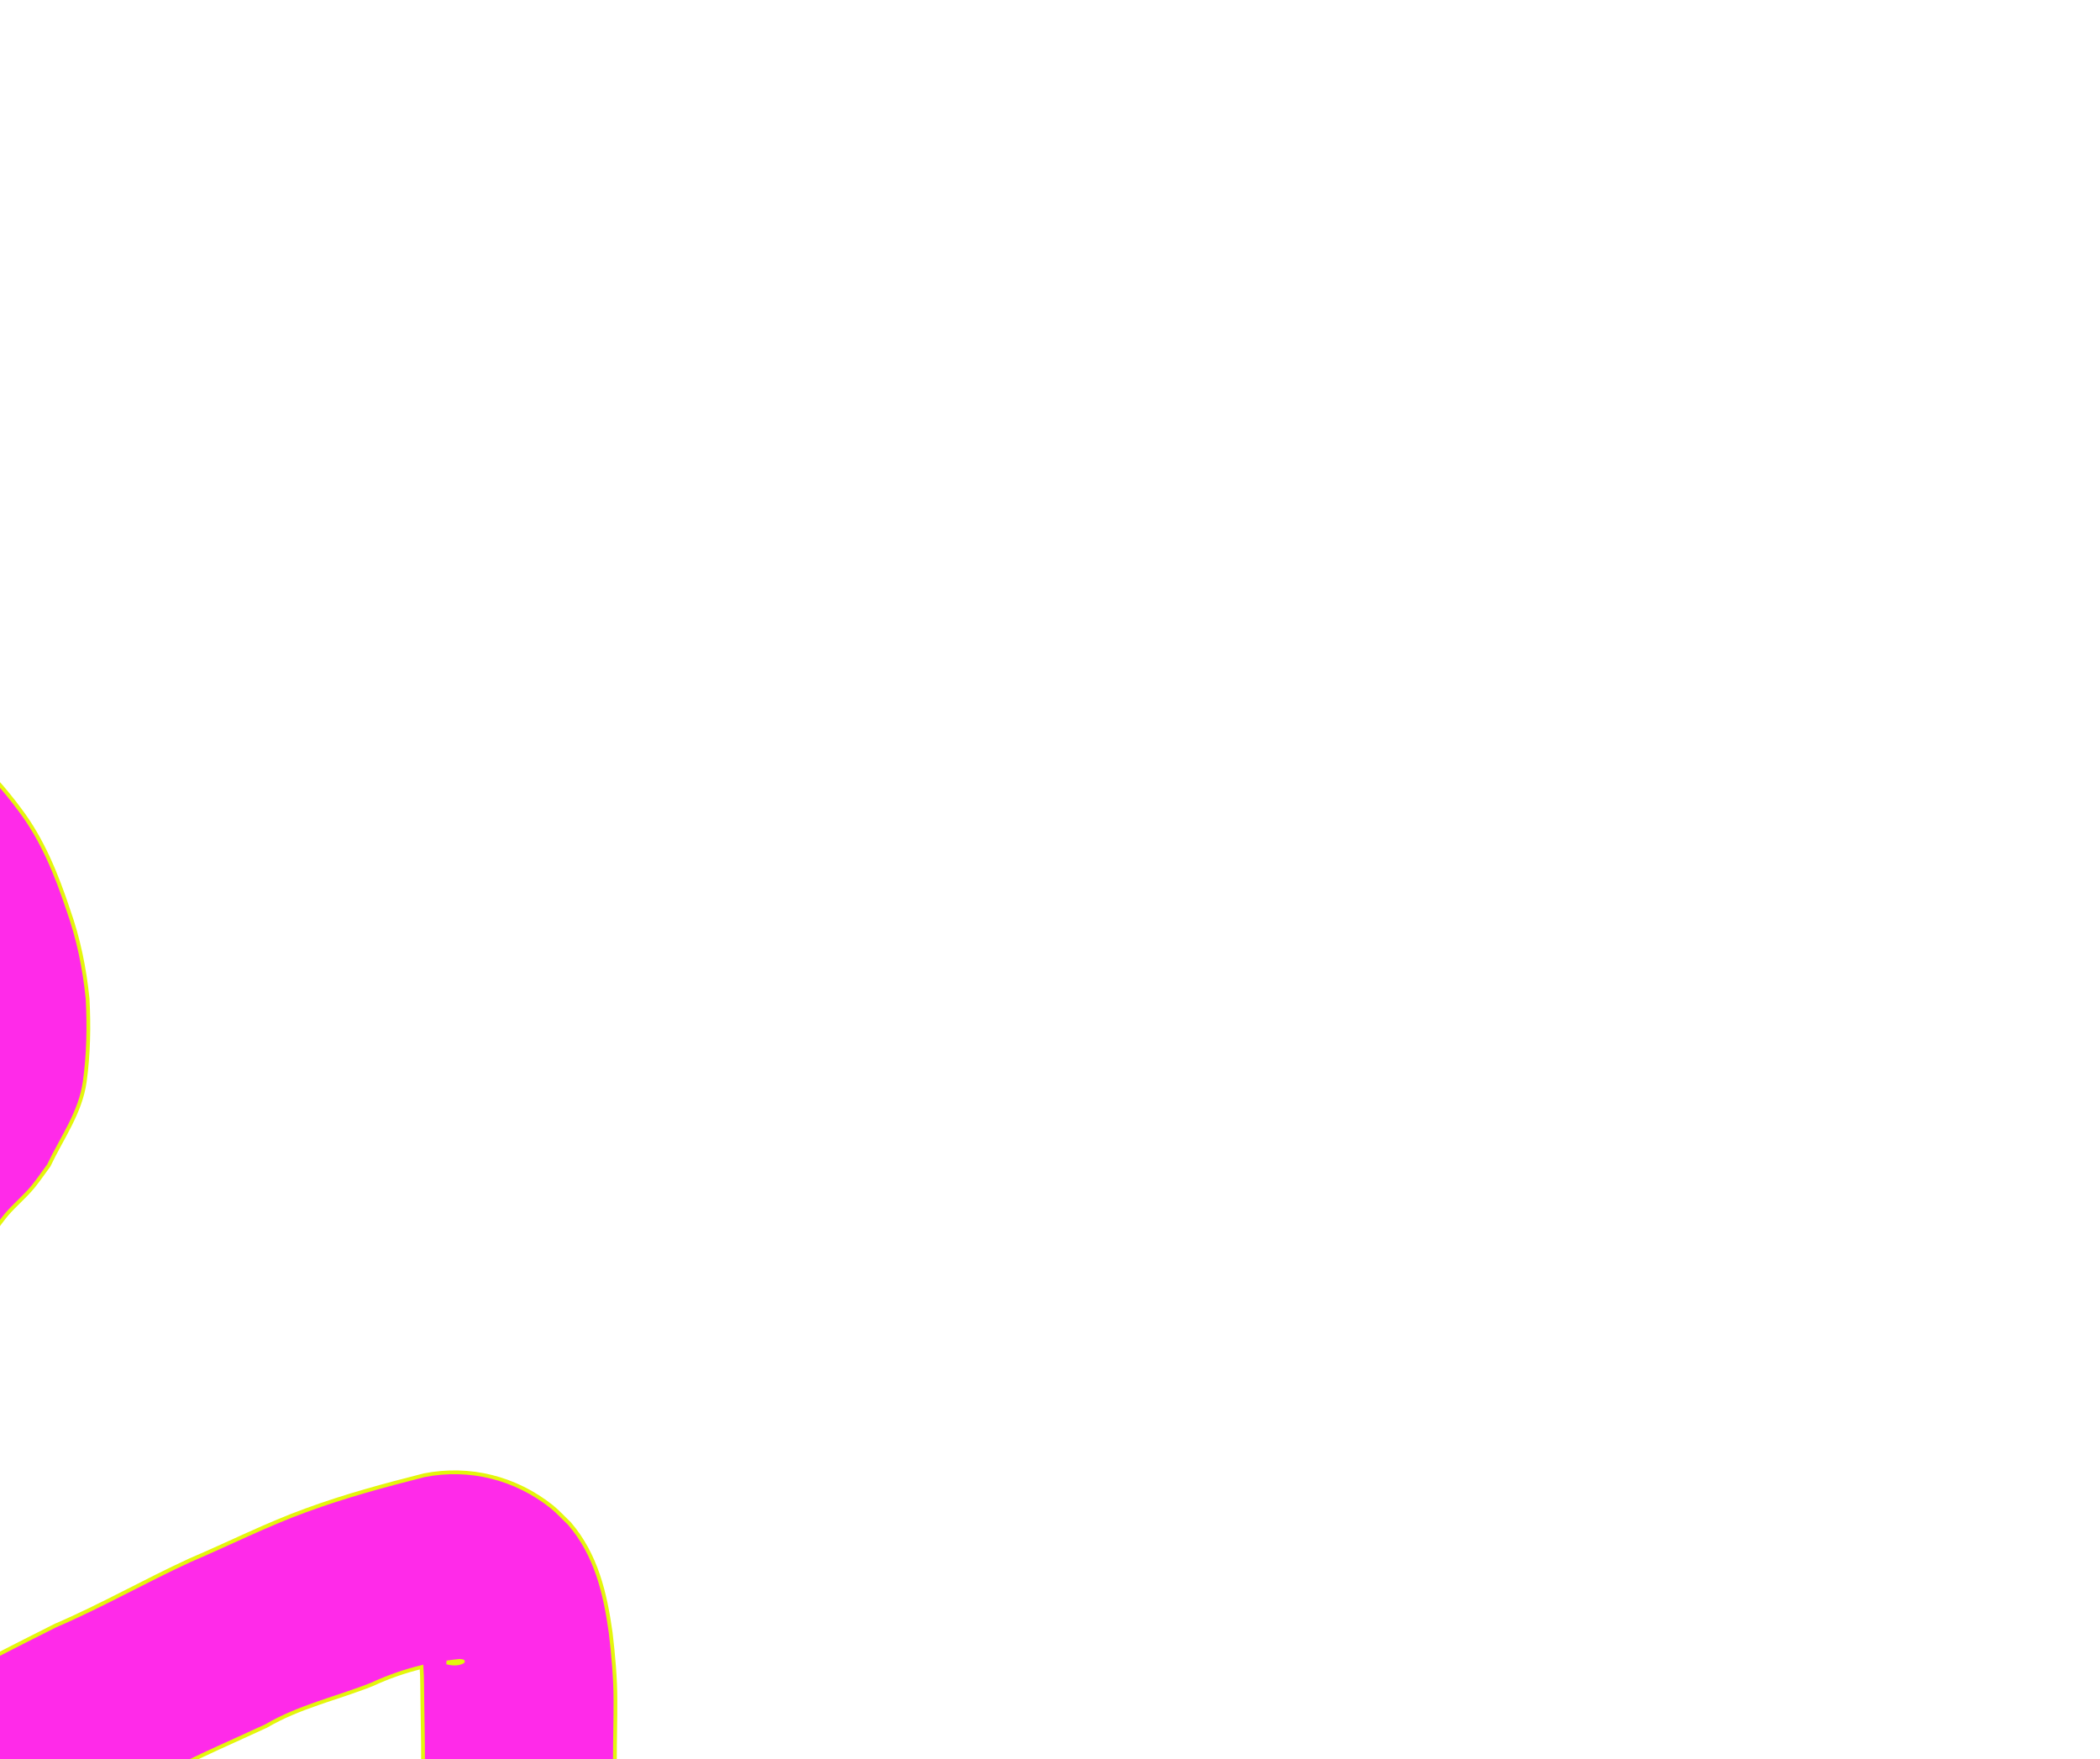
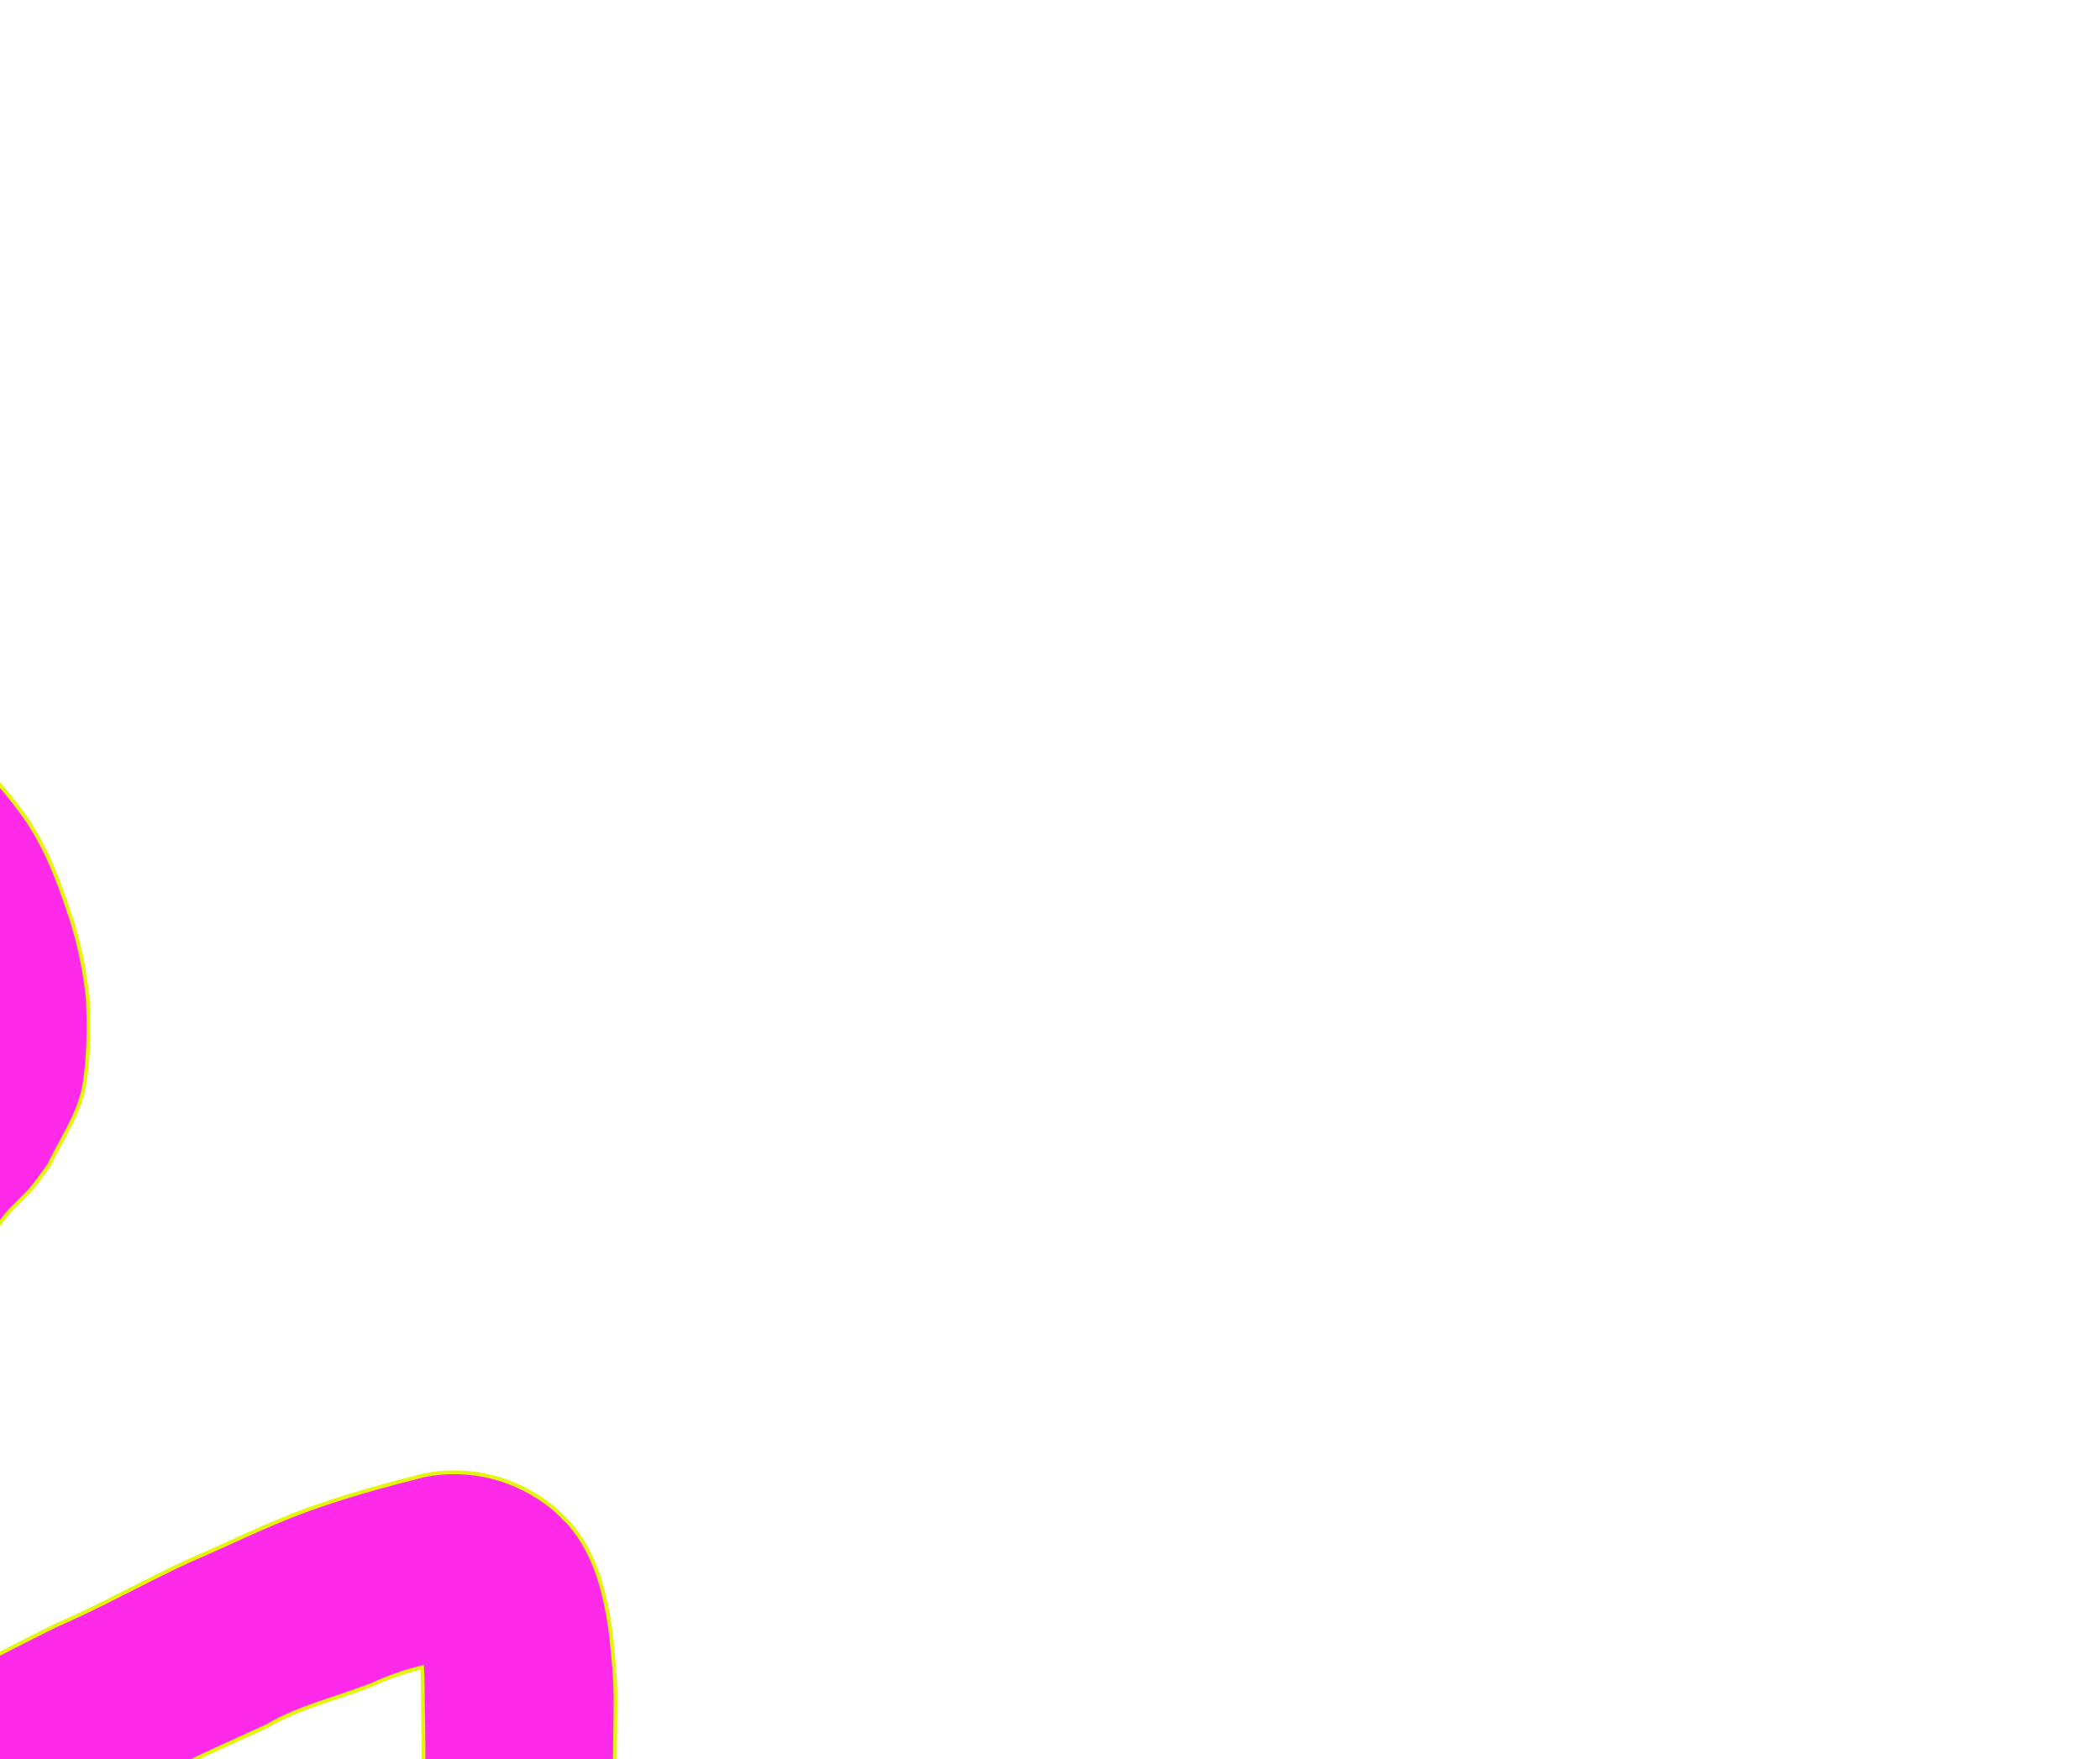
<svg xmlns="http://www.w3.org/2000/svg" width="20mm" height="16.751mm" viewBox="0 0 20 16.751" version="1.1" id="svg5">
  <defs id="defs2" />
  <g id="layer1" style="display:inline" transform="translate(-0.6668255,-0.5584315)">
-     <path id="path921" style="fill:#ff2ae9;stroke:#e4f60c;stroke-width:0.036" d="m -1.369,7.258 c -0.056,3.986e-4 -0.113,0.003 -0.169,0.007 -0.535,0.041 -1.074,0.078 -1.598,0.198 -0.617,0.16 -1.235,0.342 -1.812,0.618 -0.496,0.29 -0.985,0.595 -1.444,0.943 -0.41,0.342 -0.805,0.701 -1.167,1.093 -0.391,0.401 -0.769,0.815 -1.112,1.257 -0.167,0.218 -0.312,0.447 -0.433,0.694 l 1.741,0.682 6.99e-5,-7e-5 c 0.024,-0.139 0.101,-0.264 0.164,-0.388 0.221,-0.403 0.537,-0.731 0.855,-1.056 0.332,-0.33 0.667,-0.655 1.036,-0.944 0.367,-0.303 0.768,-0.562 1.19,-0.78 0.433,-0.23 0.906,-0.361 1.382,-0.468 0.413,-0.089 0.833,-0.102 1.253,-0.094 0.256,-0.012 0.502,0.039 0.739,0.134 0.022,0.012 0.047,0.021 0.067,0.035 0.004,0.003 0.007,0.027 0.01,0.033 0.018,0.032 0.04,0.062 0.059,0.093 0.103,0.146 0.166,0.311 0.224,0.479 0.043,0.135 0.056,0.276 0.059,0.416 0.005,0.073 0.009,0.147 0.009,0.221 2.703e-4,0.05 0.006,0.126 -0.011,0.115 -0.014,0.013 0.004,-0.029 -5.588e-4,-0.023 -0.013,0.016 -0.018,0.037 -0.028,0.055 -0.038,0.069 -0.083,0.137 -0.122,0.205 0.007,-0.012 0.028,-0.046 0.02,-0.035 -0.18,0.27 -0.38,0.527 -0.572,0.789 -0.382,0.459 -0.762,0.919 -1.121,1.396 -0.31,0.409 -0.564,0.851 -0.811,1.299 -0.138,0.263 -0.243,0.548 -0.285,0.844 -0.02,0.142 -0.022,0.299 -0.027,0.442 -0.004,0.254 0.003,0.504 0.068,0.752 0.071,0.266 0.194,0.51 0.317,0.754 0.206,0.42 0.549,0.747 0.863,1.086 0.253,0.311 0.594,0.526 0.944,0.71 0.443,0.207 0.729,0.262 1.215,0.029 0.098,-0.047 0.172,-0.134 0.258,-0.201 0.151,-0.12 0.259,-0.284 0.4,-0.415 0.046,-0.043 0.121,-0.096 0.171,-0.133 0.047,-0.027 0.093,-0.056 0.142,-0.08 0.113,-0.056 0.232,-0.099 0.347,-0.152 0.191,-0.088 0.375,-0.186 0.559,-0.289 0.38,-0.227 0.79,-0.396 1.19,-0.582 0.316,-0.186 0.675,-0.264 1.012,-0.398 0.152,-0.071 0.309,-0.125 0.469,-0.164 0.008,0.113 0.005,0.226 0.008,0.339 0.002,0.179 0.007,0.358 0.006,0.537 0.016,0.172 0.004,0.339 -0.024,0.509 0.002,-0.026 0.004,-0.052 0.006,-0.078 -0.003,0.002 0.001,-0.008 4.19e-4,-0.006 -0.058,0.116 -0.121,0.227 -0.185,0.34 -0.196,0.328 -0.471,0.592 -0.729,0.87 -0.253,0.23 -0.485,0.479 -0.695,0.75 -0.111,0.167 -0.218,0.335 -0.315,0.51 -0.097,0.186 -0.21,0.376 -0.184,0.602 0.024,0.207 0.1,0.406 0.187,0.596 0.043,0.094 0.129,0.16 0.193,0.241 0.33,0.365 0.699,0.613 1.126,0.849 0.611,0.317 1.227,0.628 1.864,0.888 0.4,0.178 0.826,0.281 1.248,0.387 0.367,0.09 0.746,0.105 1.119,0.161 0.263,0.026 0.547,0.078 0.807,0.002 0.091,-0.026 0.177,-0.069 0.266,-0.103 0.238,-0.167 0.265,-0.155 0.435,-0.418 0.063,-0.097 0.085,-0.239 0.127,-0.345 0.058,-0.149 0.115,-0.246 0.19,-0.386 0.234,-0.332 0.447,-0.68 0.71,-0.991 L 9.512,20.607 c -0.31,0.395 -0.642,0.776 -0.874,1.226 -0.062,0.105 -0.121,0.212 -0.184,0.316 -0.287,-0.014 -0.573,-0.043 -0.856,-0.096 C 7.242,21.976 6.888,21.889 6.538,21.789 5.997,21.612 5.467,21.393 5.001,21.059 4.858,20.948 4.71,20.842 4.571,20.727 4.693,20.507 4.865,20.324 5.034,20.139 c 0.335,-0.352 0.663,-0.716 0.946,-1.112 0.228,-0.317 0.471,-0.6 0.518,-1.005 0.016,-0.235 0.021,-0.47 0.025,-0.706 -2.7e-4,-0.188 0.006,-0.376 0.005,-0.563 C 6.528,16.537 6.508,16.322 6.483,16.108 6.43,15.731 6.346,15.367 6.09,15.068 6.034,15.015 5.982,14.957 5.922,14.908 5.576,14.633 5.14,14.523 4.707,14.608 c -0.379,0.096 -0.757,0.198 -1.124,0.333 -0.378,0.137 -0.737,0.319 -1.108,0.477 -0.431,0.198 -0.843,0.434 -1.279,0.621 -0.387,0.193 -0.77,0.394 -1.158,0.587 -0.087,0.052 -0.178,0.099 -0.262,0.155 -0.121,0.081 -0.229,0.177 -0.334,0.277 -0.076,-0.055 -0.146,-0.118 -0.215,-0.184 -0.216,-0.197 -0.399,-0.422 -0.555,-0.669 -0.107,-0.189 -0.198,-0.364 -0.177,-0.589 0.017,-0.202 0.032,-0.407 0.11,-0.597 0.167,-0.382 0.395,-0.733 0.62,-1.083 0.32,-0.459 0.673,-0.892 1.053,-1.302 0.112,-0.118 0.243,-0.253 0.349,-0.378 0.036,-0.043 0.067,-0.09 0.103,-0.132 0.079,-0.092 0.173,-0.169 0.25,-0.262 0.054,-0.066 0.101,-0.137 0.152,-0.205 0.124,-0.263 0.3,-0.499 0.342,-0.797 0.036,-0.263 0.041,-0.526 0.027,-0.791 C 1.472,9.78 1.414,9.497 1.317,9.224 1.205,8.887 1.071,8.554 0.855,8.269 0.572,7.89 0.265,7.578 -0.207,7.453 -0.586,7.35 -0.975,7.255 -1.369,7.258 Z M 5.044,16.376 c 0.01,0.002 0.039,0.002 0.03,0.007 -0.042,0.024 -0.098,0.022 -0.152,0.008 0.04,-0.006 0.081,-0.011 0.122,-0.015 z m -5.391,0.797 c 0.038,0.004 0.076,0.009 0.117,0.018 0.004,8.11e-4 -0.089,8.11e-4 -0.079,-0.003 -0.013,-0.004 -0.026,-0.009 -0.039,-0.014 z m 9.064,4.966 c 0.023,0.001 0.05,0.008 0.037,0.013 -0.039,0.015 -0.082,0.012 -0.125,0.007 0.023,-0.007 0.046,-0.014 0.069,-0.019 0.005,-9.84e-4 0.012,-0.001 0.019,-6.99e-4 z M 8.343,22.321 c -0.121,0.173 -0.132,0.126 0,0 z" />
+     <path id="path921" style="fill:#ff2ae9;stroke:#e4f60c;stroke-width:0.036" d="M -1.369 7.258 C -1.425 7.259 -1.482 7.261 -1.538 7.266 C -2.073 7.306 -2.612 7.343 -3.136 7.463 C -3.753 7.623 -4.371 7.806 -4.948 8.081 C -5.444 8.371 -5.933 8.676 -6.392 9.024 C -6.802 9.366 -7.196 9.725 -7.559 10.118 C -7.949 10.518 -8.328 10.932 -8.671 11.375 C -8.838 11.593 -8.983 11.822 -9.103 12.069 L -7.362 12.751 C -7.338 12.612 -7.261 12.487 -7.198 12.363 C -6.977 11.96 -6.661 11.632 -6.343 11.307 C -6.01 10.977 -5.676 10.651 -5.306 10.362 C -4.939 10.059 -4.539 9.801 -4.116 9.583 C -3.683 9.353 -3.21 9.222 -2.734 9.115 C -2.321 9.026 -1.901 9.013 -1.481 9.021 C -1.224 9.009 -0.979 9.06 -0.742 9.155 C -0.72 9.167 -0.695 9.175 -0.675 9.19 C -0.671 9.193 -0.668 9.217 -0.665 9.223 C -0.647 9.255 -0.625 9.285 -0.605 9.317 C -0.503 9.463 -0.439 9.628 -0.382 9.796 C -0.339 9.931 -0.326 10.071 -0.323 10.212 C -0.318 10.285 -0.314 10.359 -0.313 10.433 C -0.313 10.483 -0.308 10.559 -0.325 10.547 C -0.339 10.56 -0.321 10.518 -0.325 10.524 C -0.338 10.54 -0.343 10.561 -0.353 10.579 C -0.39 10.648 -0.436 10.716 -0.475 10.785 C -0.468 10.773 -0.447 10.738 -0.455 10.75 C -0.635 11.02 -0.834 11.276 -1.026 11.539 C -1.408 11.997 -1.788 12.458 -2.147 12.935 C -2.457 13.344 -2.711 13.786 -2.958 14.234 C -3.096 14.497 -3.201 14.782 -3.242 15.077 C -3.262 15.22 -3.264 15.377 -3.269 15.52 C -3.274 15.774 -3.266 16.024 -3.201 16.272 C -3.13 16.538 -3.007 16.782 -2.883 17.026 C -2.678 17.446 -2.334 17.773 -2.02 18.112 C -1.767 18.423 -1.426 18.637 -1.076 18.821 C -0.633 19.029 -0.346 19.084 0.14 18.85 C 0.238 18.803 0.312 18.716 0.398 18.649 C 0.549 18.529 0.657 18.365 0.798 18.234 C 0.844 18.191 0.918 18.138 0.968 18.102 C 1.015 18.075 1.062 18.045 1.111 18.021 C 1.224 17.965 1.343 17.922 1.457 17.87 C 1.649 17.782 1.833 17.684 2.016 17.581 C 2.396 17.354 2.805 17.185 3.206 16.999 C 3.521 16.813 3.881 16.734 4.218 16.6 C 4.37 16.53 4.527 16.476 4.687 16.437 C 4.695 16.55 4.692 16.663 4.694 16.776 C 4.697 16.955 4.701 17.134 4.7 17.312 C 4.716 17.485 4.704 17.652 4.676 17.821 C 4.678 17.795 4.68 17.769 4.682 17.743 C 4.679 17.746 4.684 17.736 4.683 17.738 C 4.624 17.854 4.562 17.965 4.498 18.077 C 4.302 18.406 4.026 18.67 3.768 18.947 C 3.515 19.177 3.283 19.426 3.073 19.697 C 2.962 19.864 2.855 20.032 2.758 20.207 C 2.661 20.394 2.548 20.583 2.574 20.809 C 2.598 21.016 2.675 21.216 2.761 21.405 C 2.803 21.499 2.89 21.565 2.954 21.646 C 3.284 22.01 3.653 22.259 4.08 22.495 C 4.691 22.812 5.307 23.123 5.945 23.383 C 6.344 23.562 6.77 23.664 7.193 23.77 C 7.56 23.86 7.939 23.876 8.312 23.932 C 8.575 23.958 8.858 24.009 9.119 23.934 C 9.21 23.907 9.296 23.865 9.385 23.831 C 9.623 23.664 9.65 23.676 9.82 23.413 C 9.883 23.316 9.906 23.174 9.947 23.068 C 10.005 22.919 10.062 22.822 10.137 22.682 C 10.371 22.35 10.584 22.002 10.847 21.691 L 9.512 20.607 C 9.201 21.002 8.87 21.383 8.638 21.833 C 8.576 21.937 8.517 22.044 8.454 22.149 C 8.167 22.135 7.881 22.106 7.598 22.053 C 7.243 21.975 6.888 21.889 6.538 21.79 C 5.996 21.612 5.467 21.393 5.001 21.058 C 4.858 20.948 4.71 20.842 4.57 20.727 C 4.693 20.507 4.866 20.324 5.035 20.139 C 5.37 19.787 5.697 19.423 5.98 19.027 C 6.208 18.71 6.451 18.426 6.499 18.021 C 6.515 17.786 6.519 17.551 6.523 17.316 C 6.523 17.128 6.529 16.94 6.529 16.752 C 6.528 16.537 6.508 16.323 6.484 16.108 C 6.43 15.731 6.346 15.367 6.09 15.068 C 6.034 15.014 5.982 14.957 5.922 14.908 C 5.576 14.633 5.14 14.523 4.706 14.608 C 4.327 14.704 3.95 14.806 3.582 14.941 C 3.204 15.079 2.845 15.26 2.475 15.418 C 2.044 15.616 1.632 15.852 1.196 16.039 C 0.809 16.231 0.426 16.433 0.038 16.625 C -0.049 16.677 -0.139 16.724 -0.224 16.78 C -0.344 16.861 -0.453 16.957 -0.557 17.057 C -0.633 17.003 -0.704 16.939 -0.772 16.873 C -0.988 16.676 -1.171 16.451 -1.327 16.204 C -1.434 16.015 -1.525 15.84 -1.504 15.615 C -1.487 15.413 -1.472 15.208 -1.394 15.019 C -1.227 14.637 -0.998 14.285 -0.773 13.935 C -0.453 13.476 -0.101 13.043 0.28 12.633 C 0.391 12.515 0.523 12.38 0.629 12.255 C 0.665 12.212 0.696 12.165 0.732 12.123 C 0.811 12.031 0.905 11.953 0.982 11.86 C 1.036 11.794 1.083 11.723 1.134 11.655 C 1.258 11.392 1.434 11.156 1.476 10.858 C 1.512 10.595 1.517 10.332 1.503 10.067 C 1.472 9.78 1.414 9.497 1.317 9.224 C 1.205 8.887 1.072 8.554 0.855 8.27 C 0.572 7.891 0.265 7.578 -0.207 7.453 C -0.586 7.35 -0.974 7.255 -1.369 7.258 z " />
  </g>
</svg>
